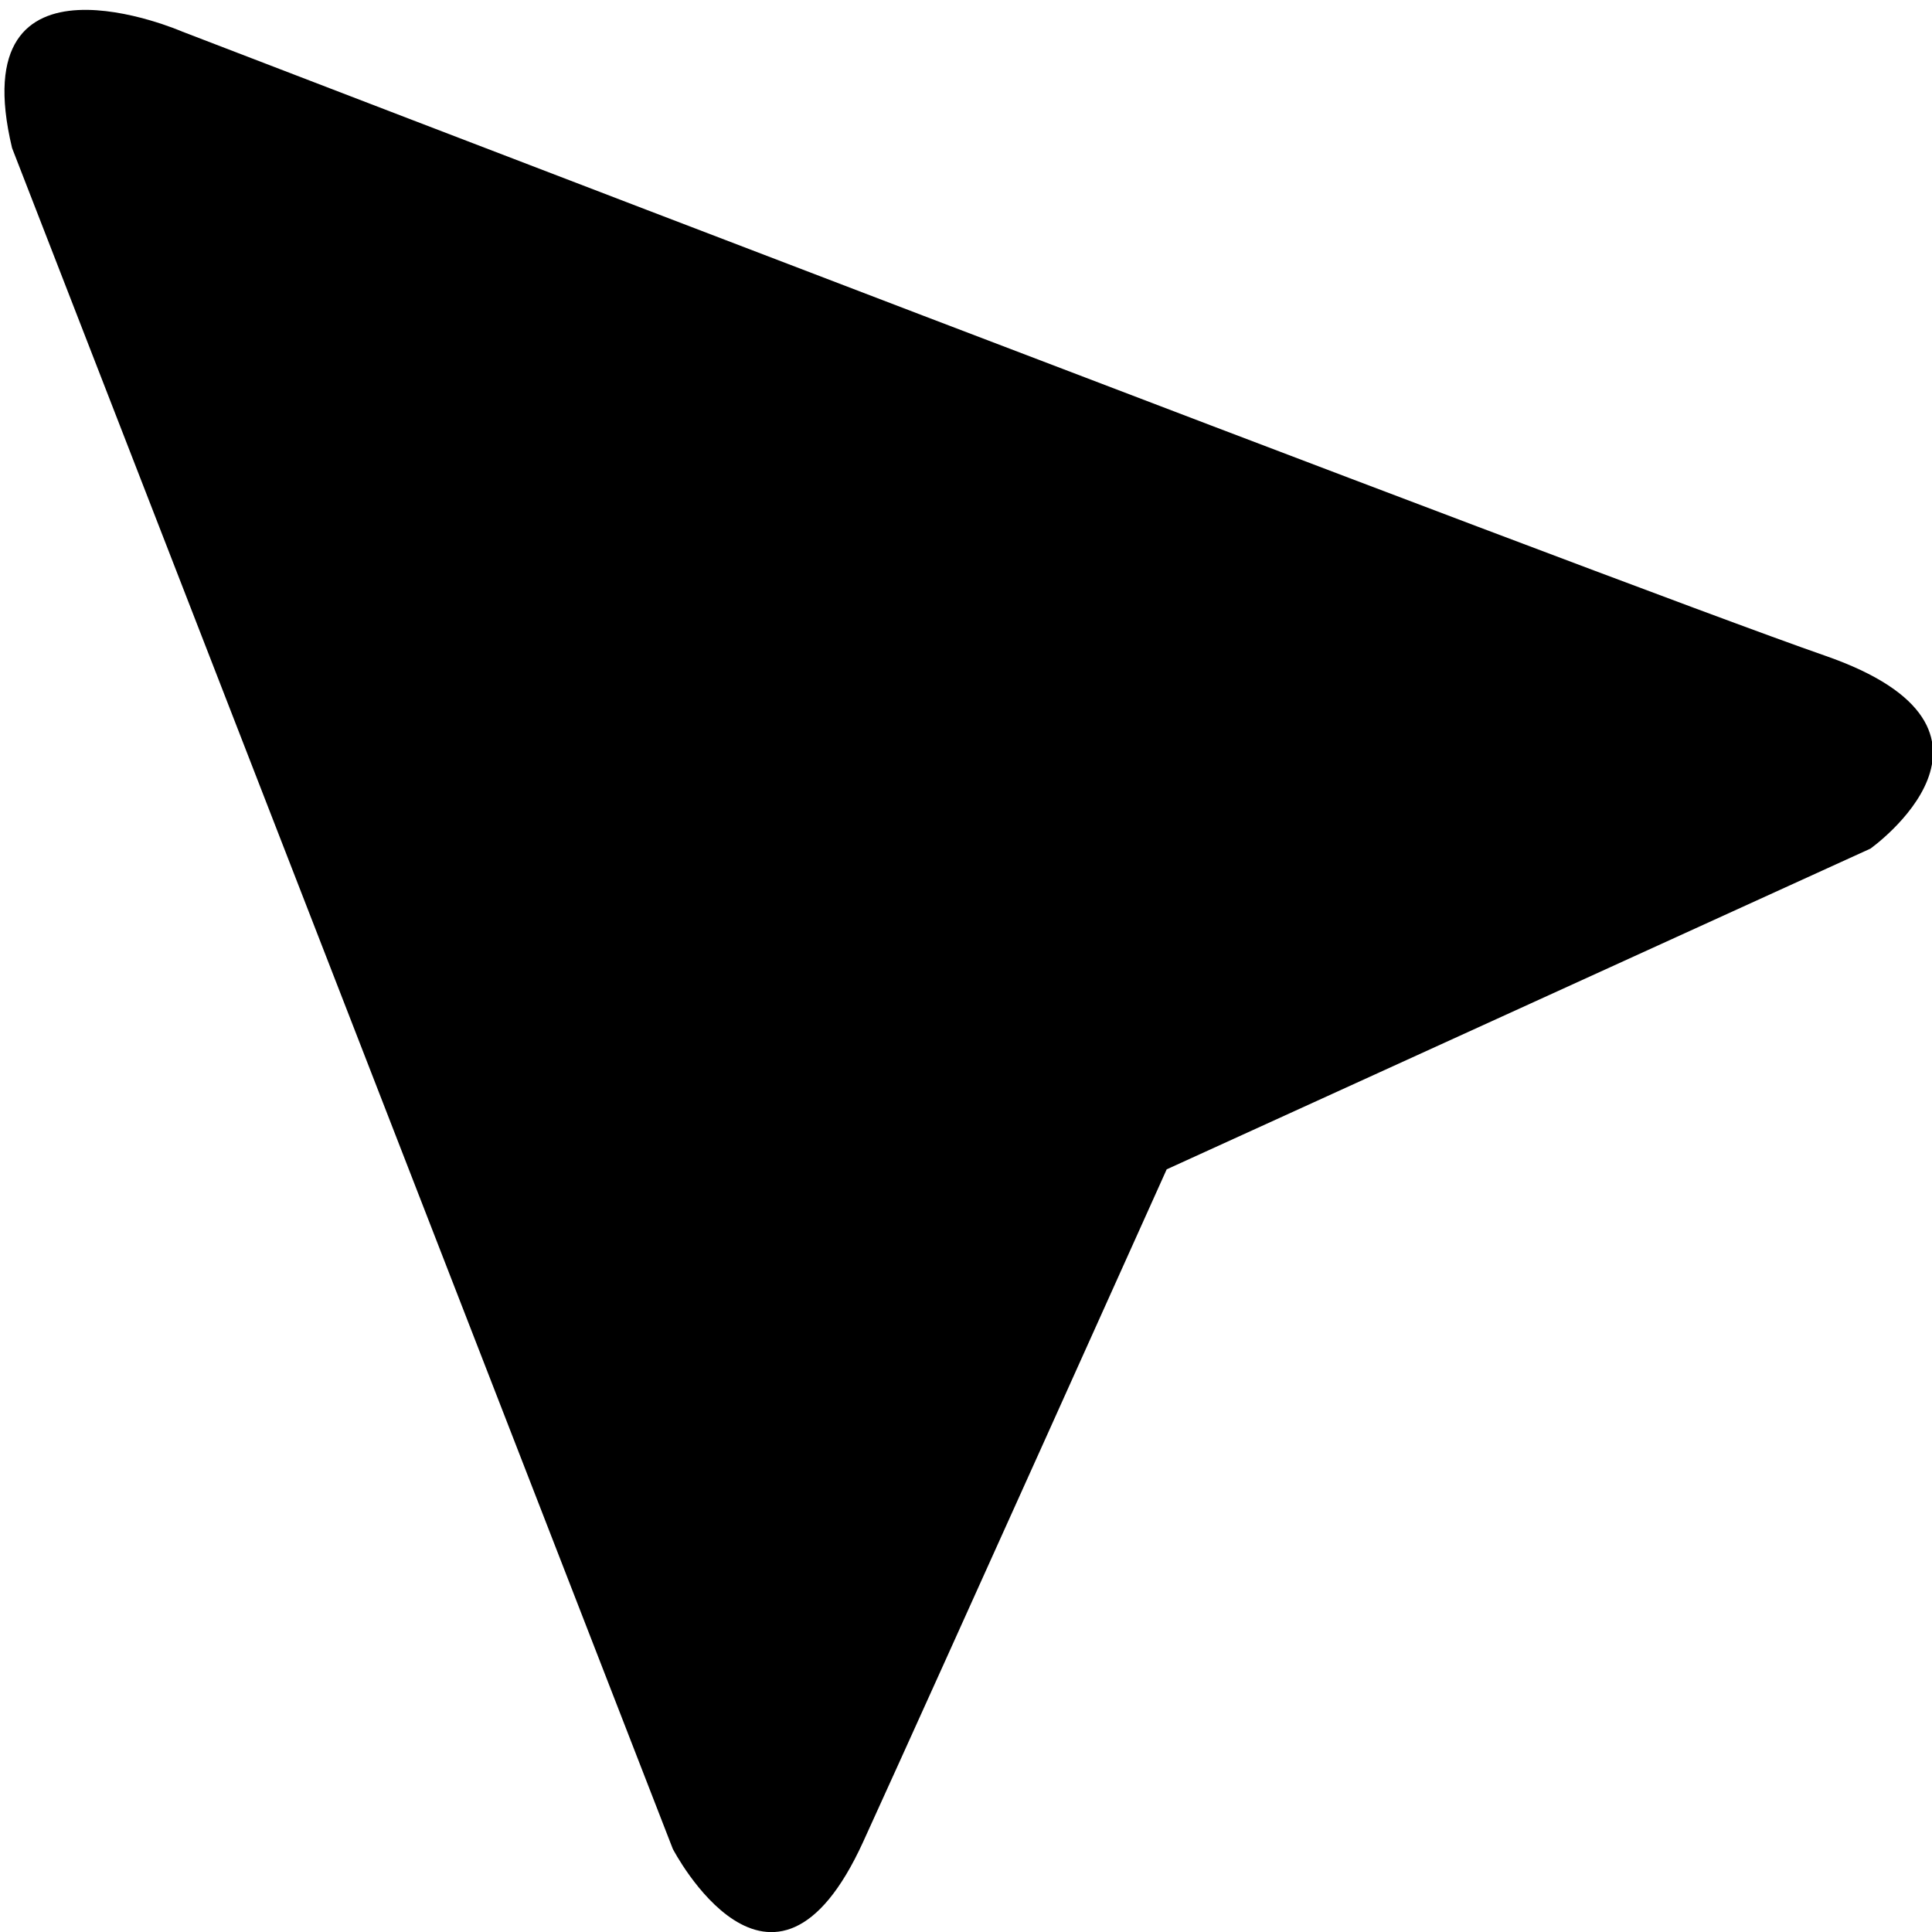
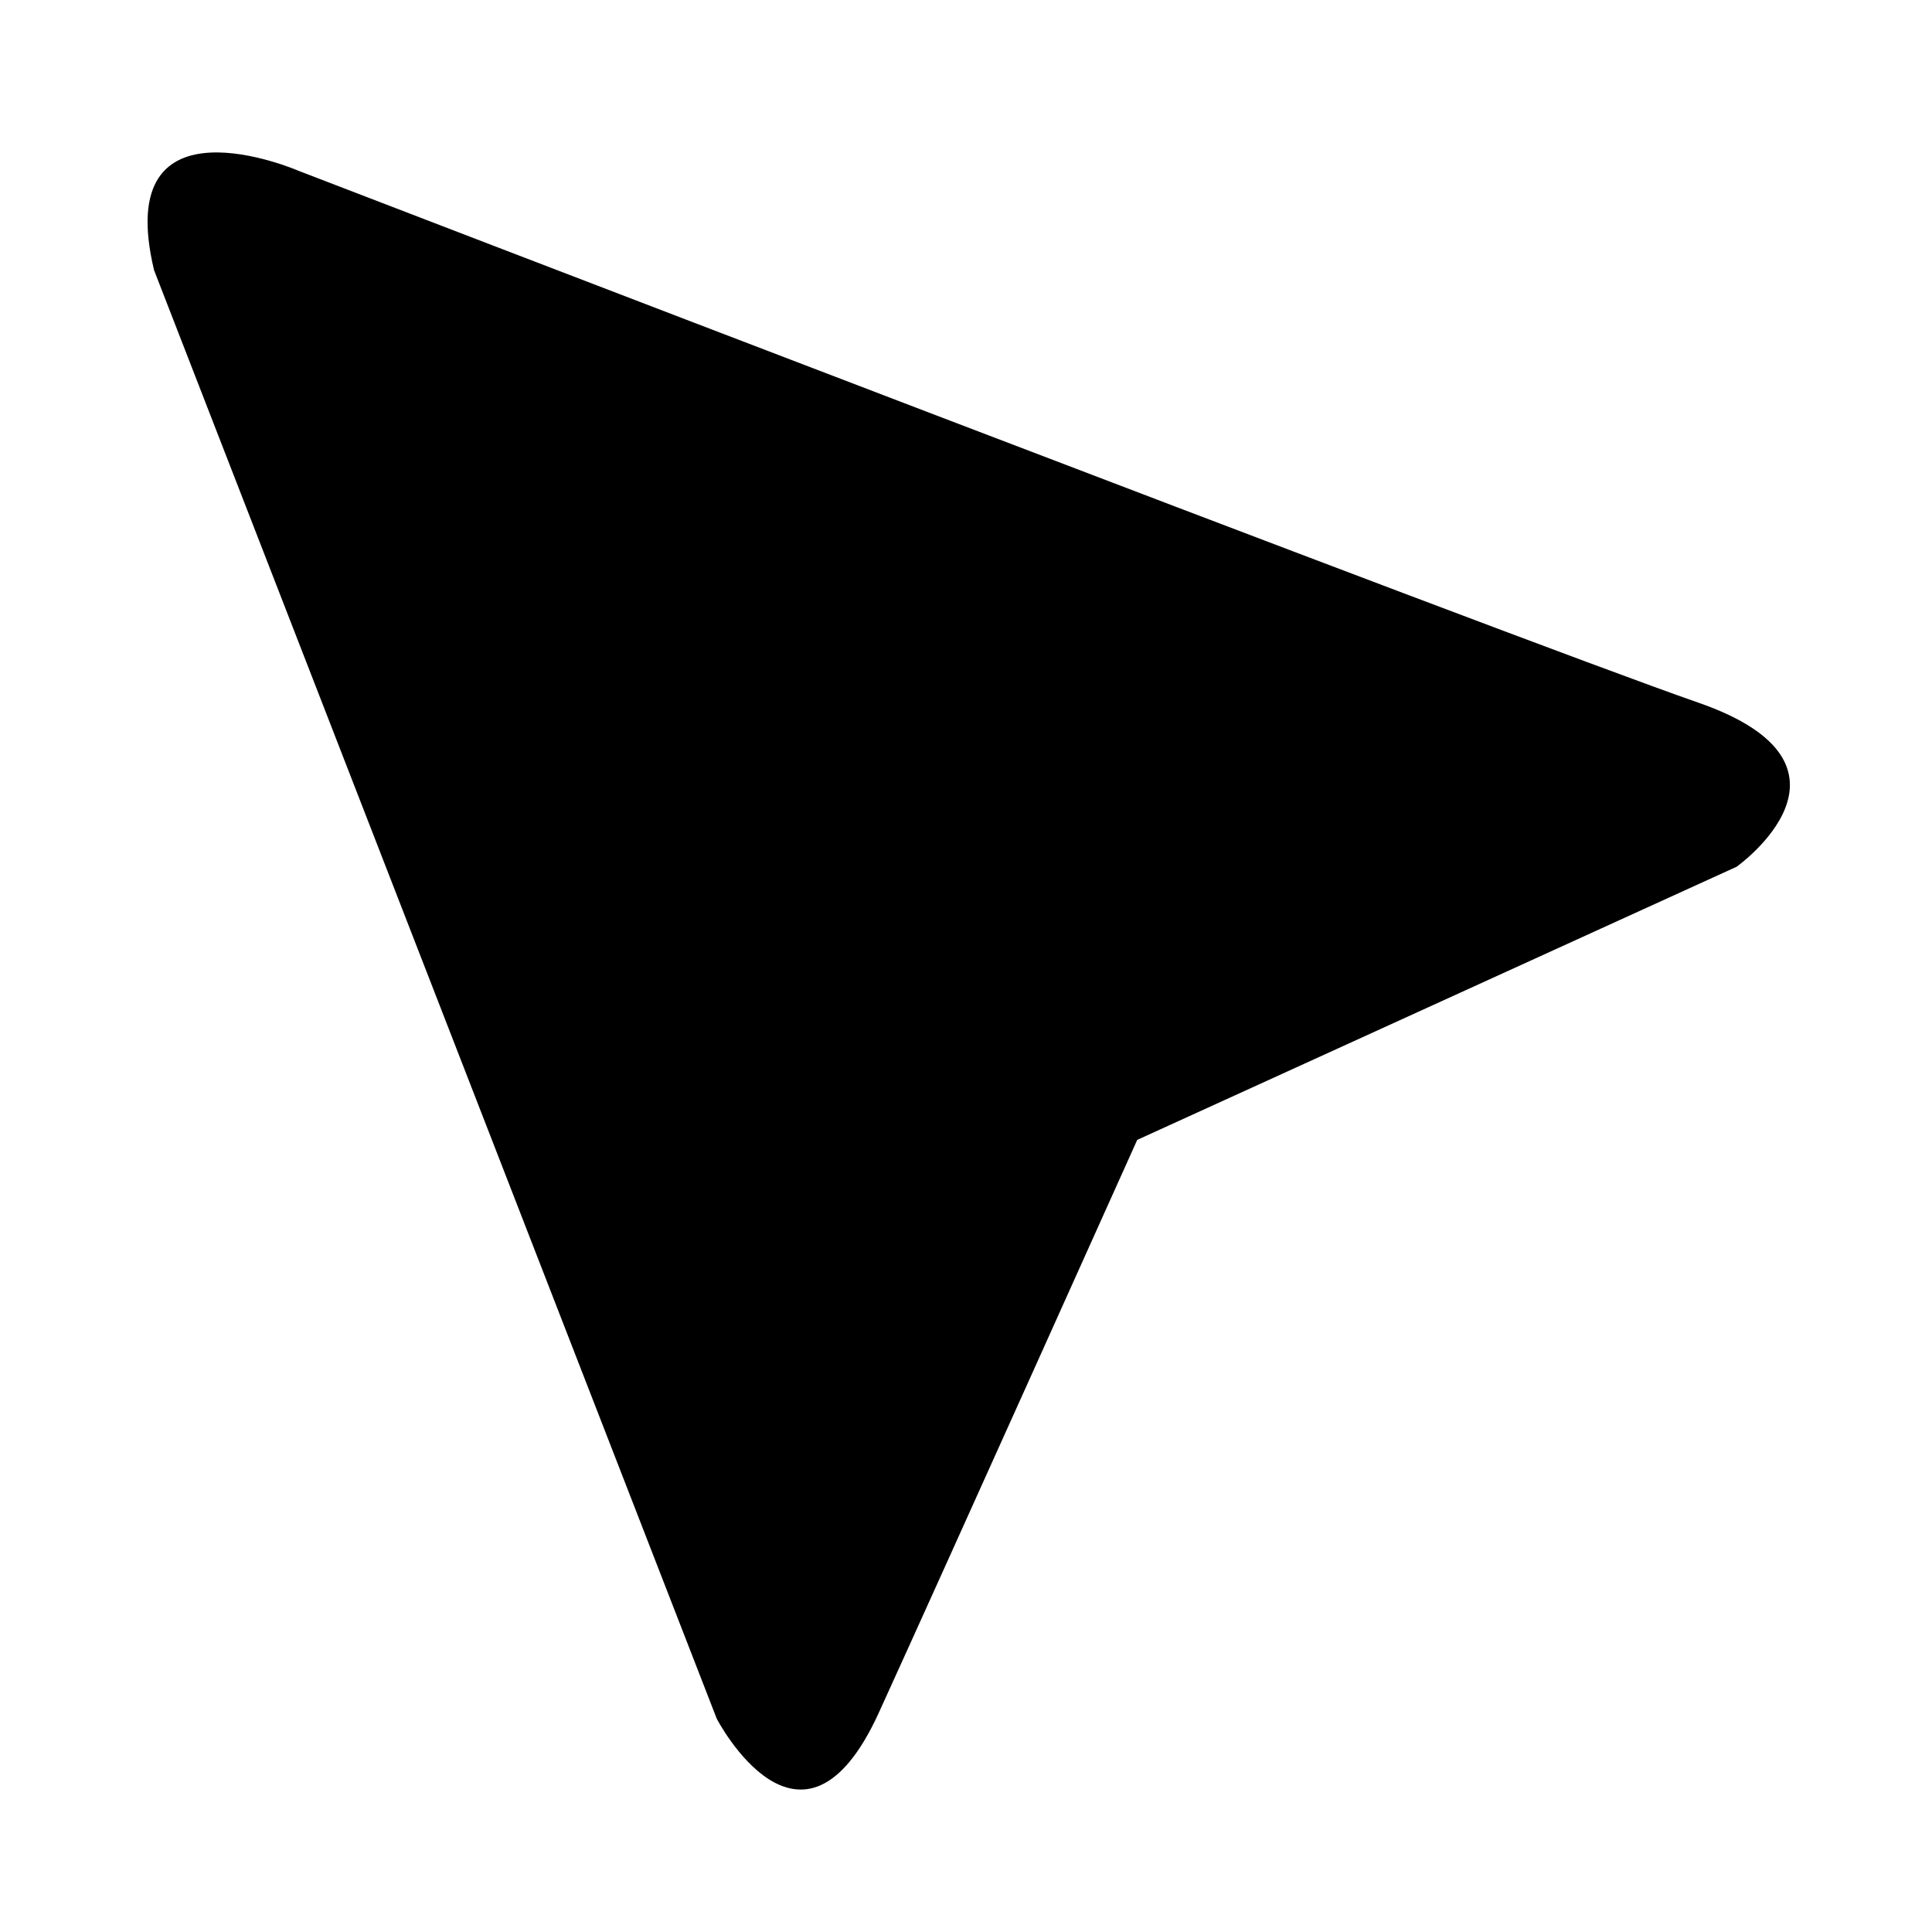
<svg xmlns="http://www.w3.org/2000/svg" version="1.1" id="Layer_1" x="0px" y="0px" viewBox="0 0 800 800" style="enable-background:new 0 0 800 800;" xml:space="preserve">
-   <path d="M5,61.3l273.6,704.3c0,0,41.2,79.4,78.8-2.9c32.3-70.8,125.7-278.5,125.7-278.5l291.4-132.8c0,0,69.3-49.3-18.8-79.9  S75.5,13.1,75.5,13.1S-16.1-26.8,5,61.3z" />
+   <path d="M63.8,111.9l233,599.8c0,0,35.1,67.6,67.1-2.5C391.4,648.9,470.9,472,470.9,472l248.2-113.1c0,0,59-42-16-68  S123.8,70.8,123.8,70.8S45.8,36.8,63.8,111.9z" />
</svg>
